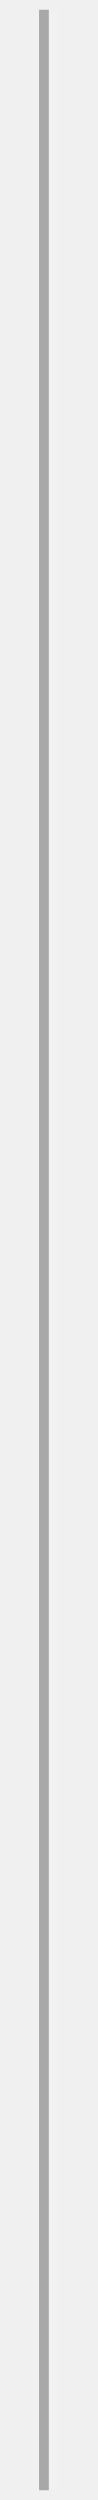
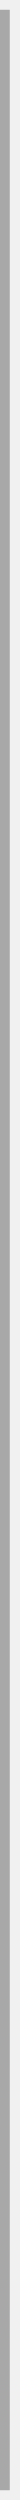
- <svg xmlns="http://www.w3.org/2000/svg" baseProfile="tiny" height="256px" version="1.1" viewBox="0 0 10 256" width="10px" x="0px" y="0px">
-   <rect fill="#FFFFFF" fill-opacity="0.1" height="254" stroke-opacity="0.1" width="1" x="5" y="1" />
-   <rect fill="#020202" fill-opacity="0.3" height="254" stroke-opacity="0.3" width="1" x="4" y="1" />
-   <rect fill="none" height="256" width="10" />
+ <svg xmlns="http://www.w3.org/2000/svg" baseProfile="tiny" height="256px" version="1.1" viewBox="0 0 2 256" width="2px" x="0px" y="0px">
+   <rect fill="#FFFFFF" fill-opacity="0.1" height="254" stroke-opacity="0.1" width="1" x="1" y="1" />
+   <rect fill="#020202" fill-opacity="0.3" height="254" stroke-opacity="0.3" width="1" y="1" />
+   <rect fill="none" height="256" width="2" />
</svg>
